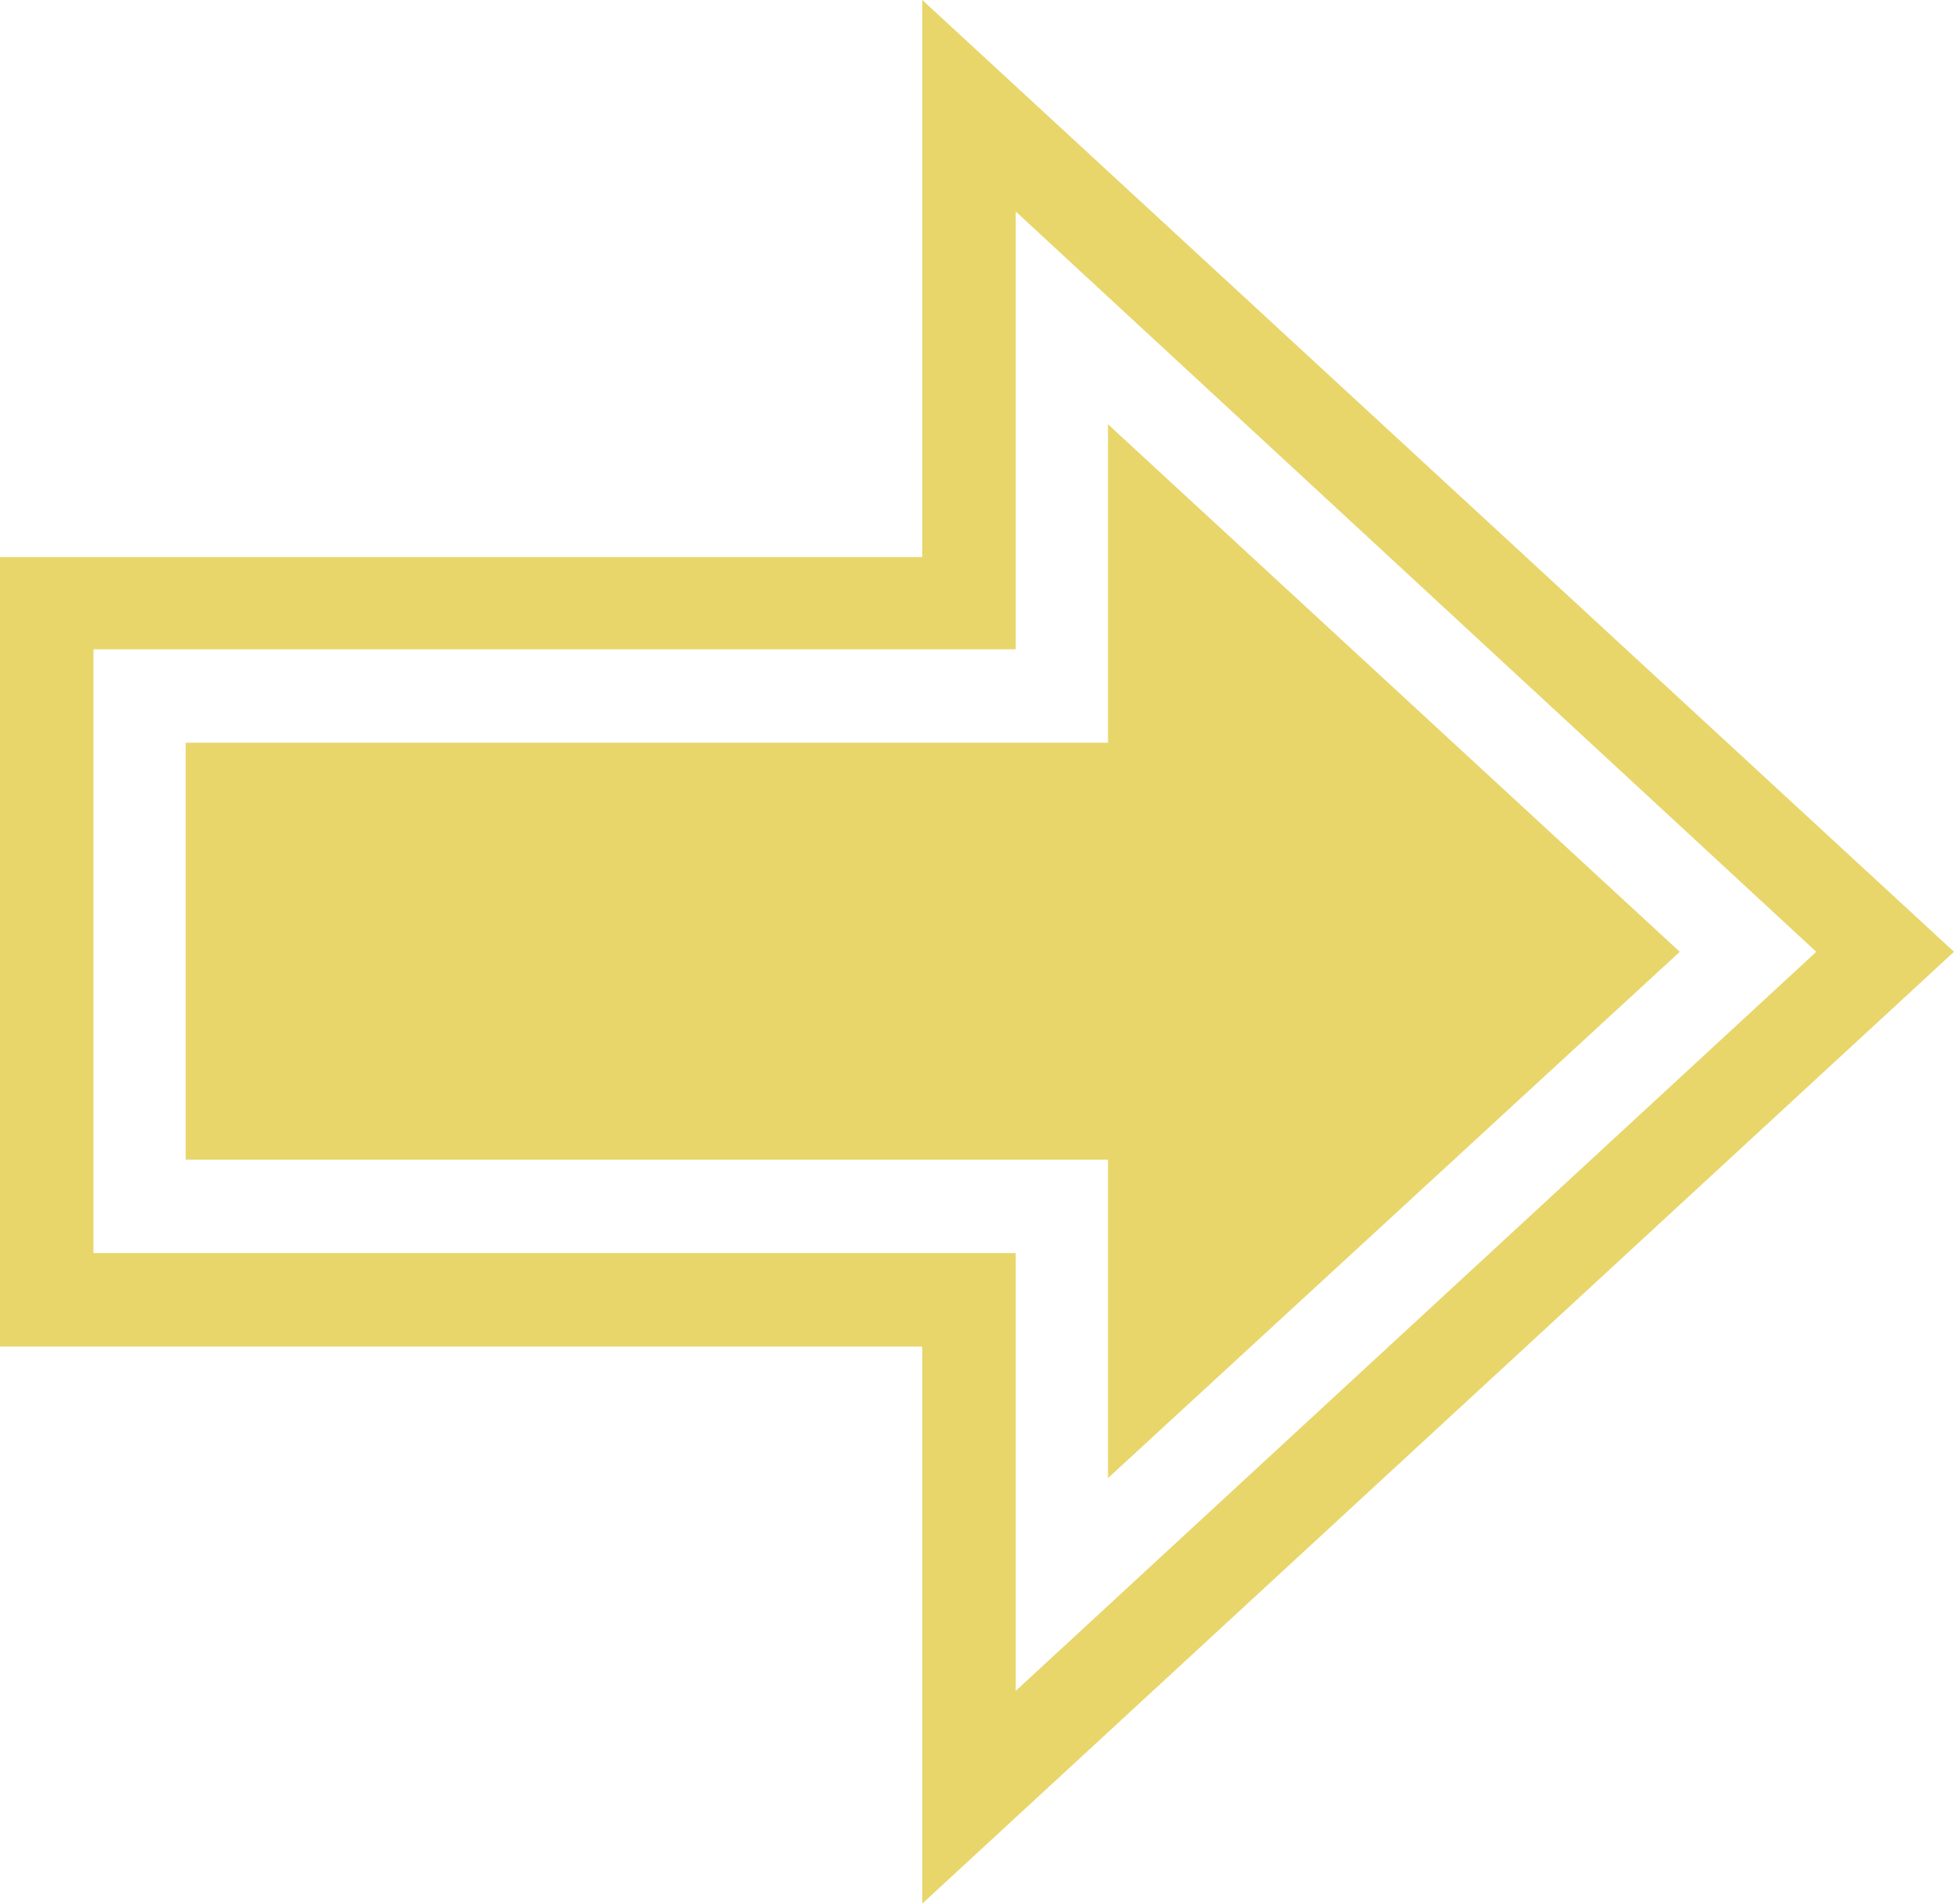
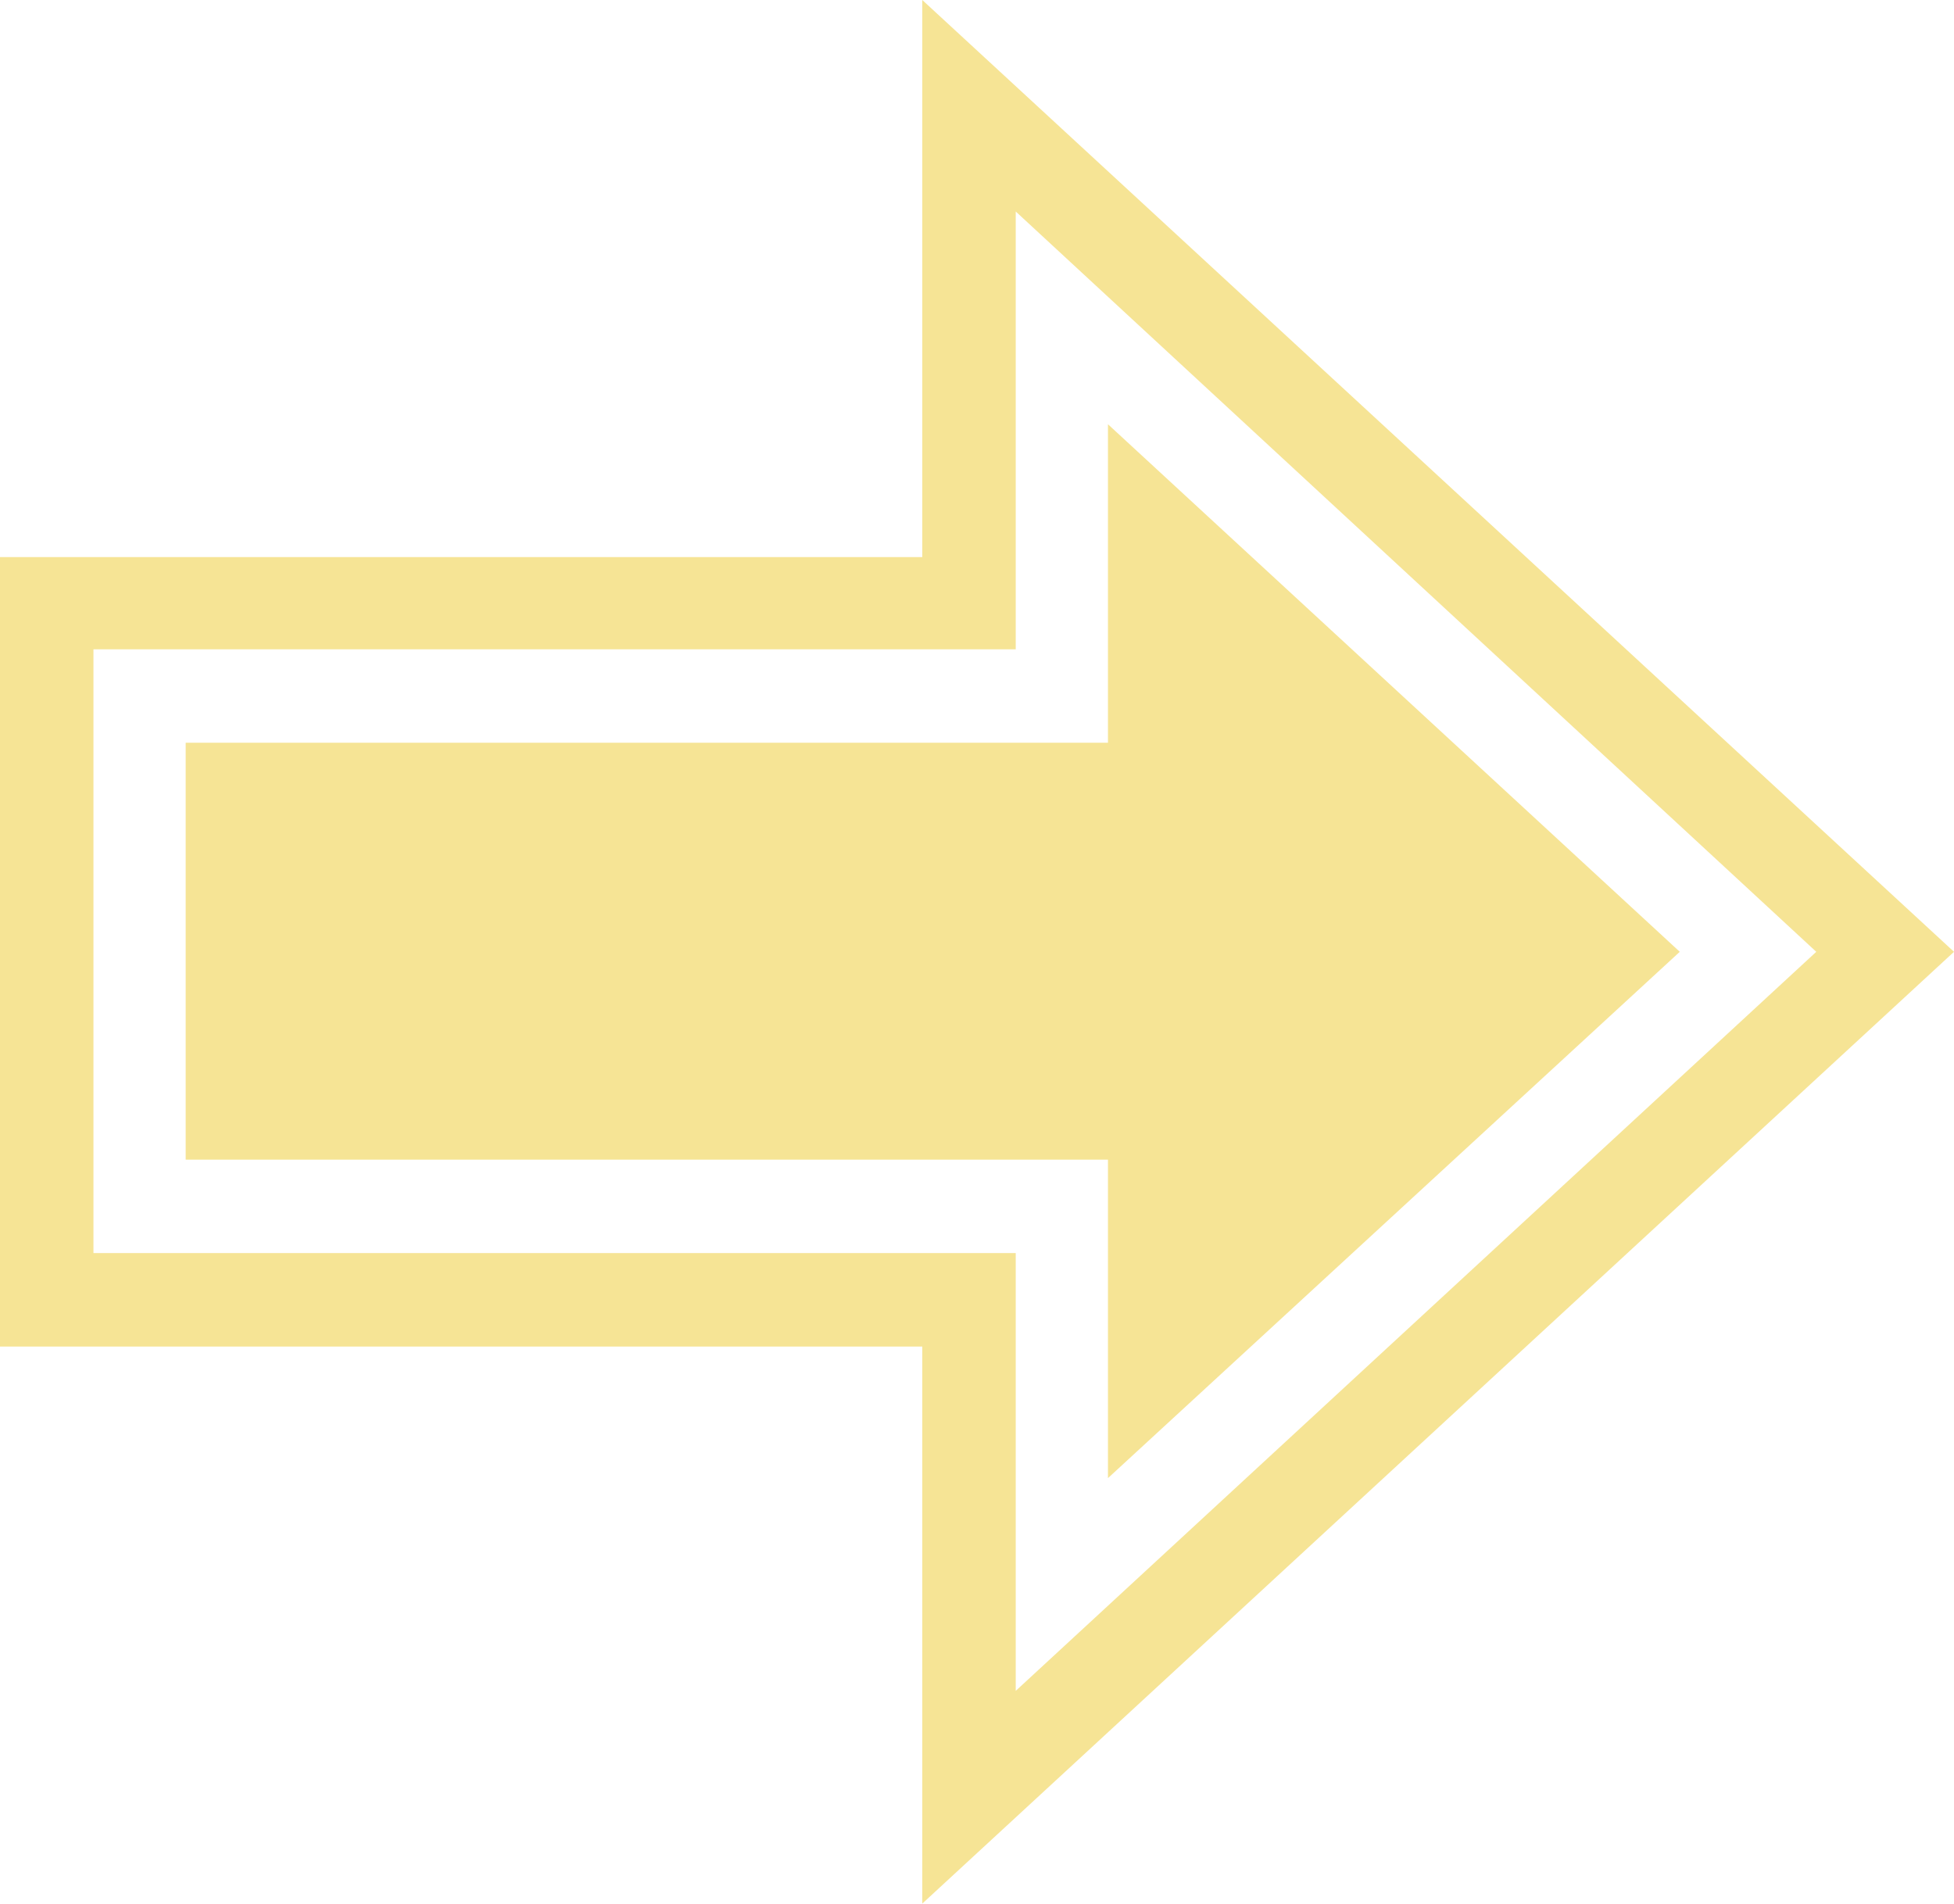
<svg xmlns="http://www.w3.org/2000/svg" version="1.1" viewBox="-10 0 1589 1548" id="svg1" width="1589" height="1548">
  <defs id="defs1" />
-   <path fill="currentColor" d="M 1579,774 740,1548 V 1095 H -10 V 453 H 740 V 0 Z M 66,1019 h 750 v 356 L 1467,774 816,172 V 528 H 66 Z m 825,183 V 943 H 141 V 604 H 891 V 345 l 465,429 z" id="path1" style="fill:#e8d66b;fill-opacity:1" />
+   <path fill="currentColor" d="M 1579,774 740,1548 V 1095 H -10 V 453 H 740 V 0 Z M 66,1019 h 750 v 356 L 1467,774 816,172 V 528 H 66 Z m 825,183 V 943 H 141 V 604 H 891 V 345 l 465,429 z" id="path1" style="fill:#f6e495;fill-opacity:1" />
</svg>
